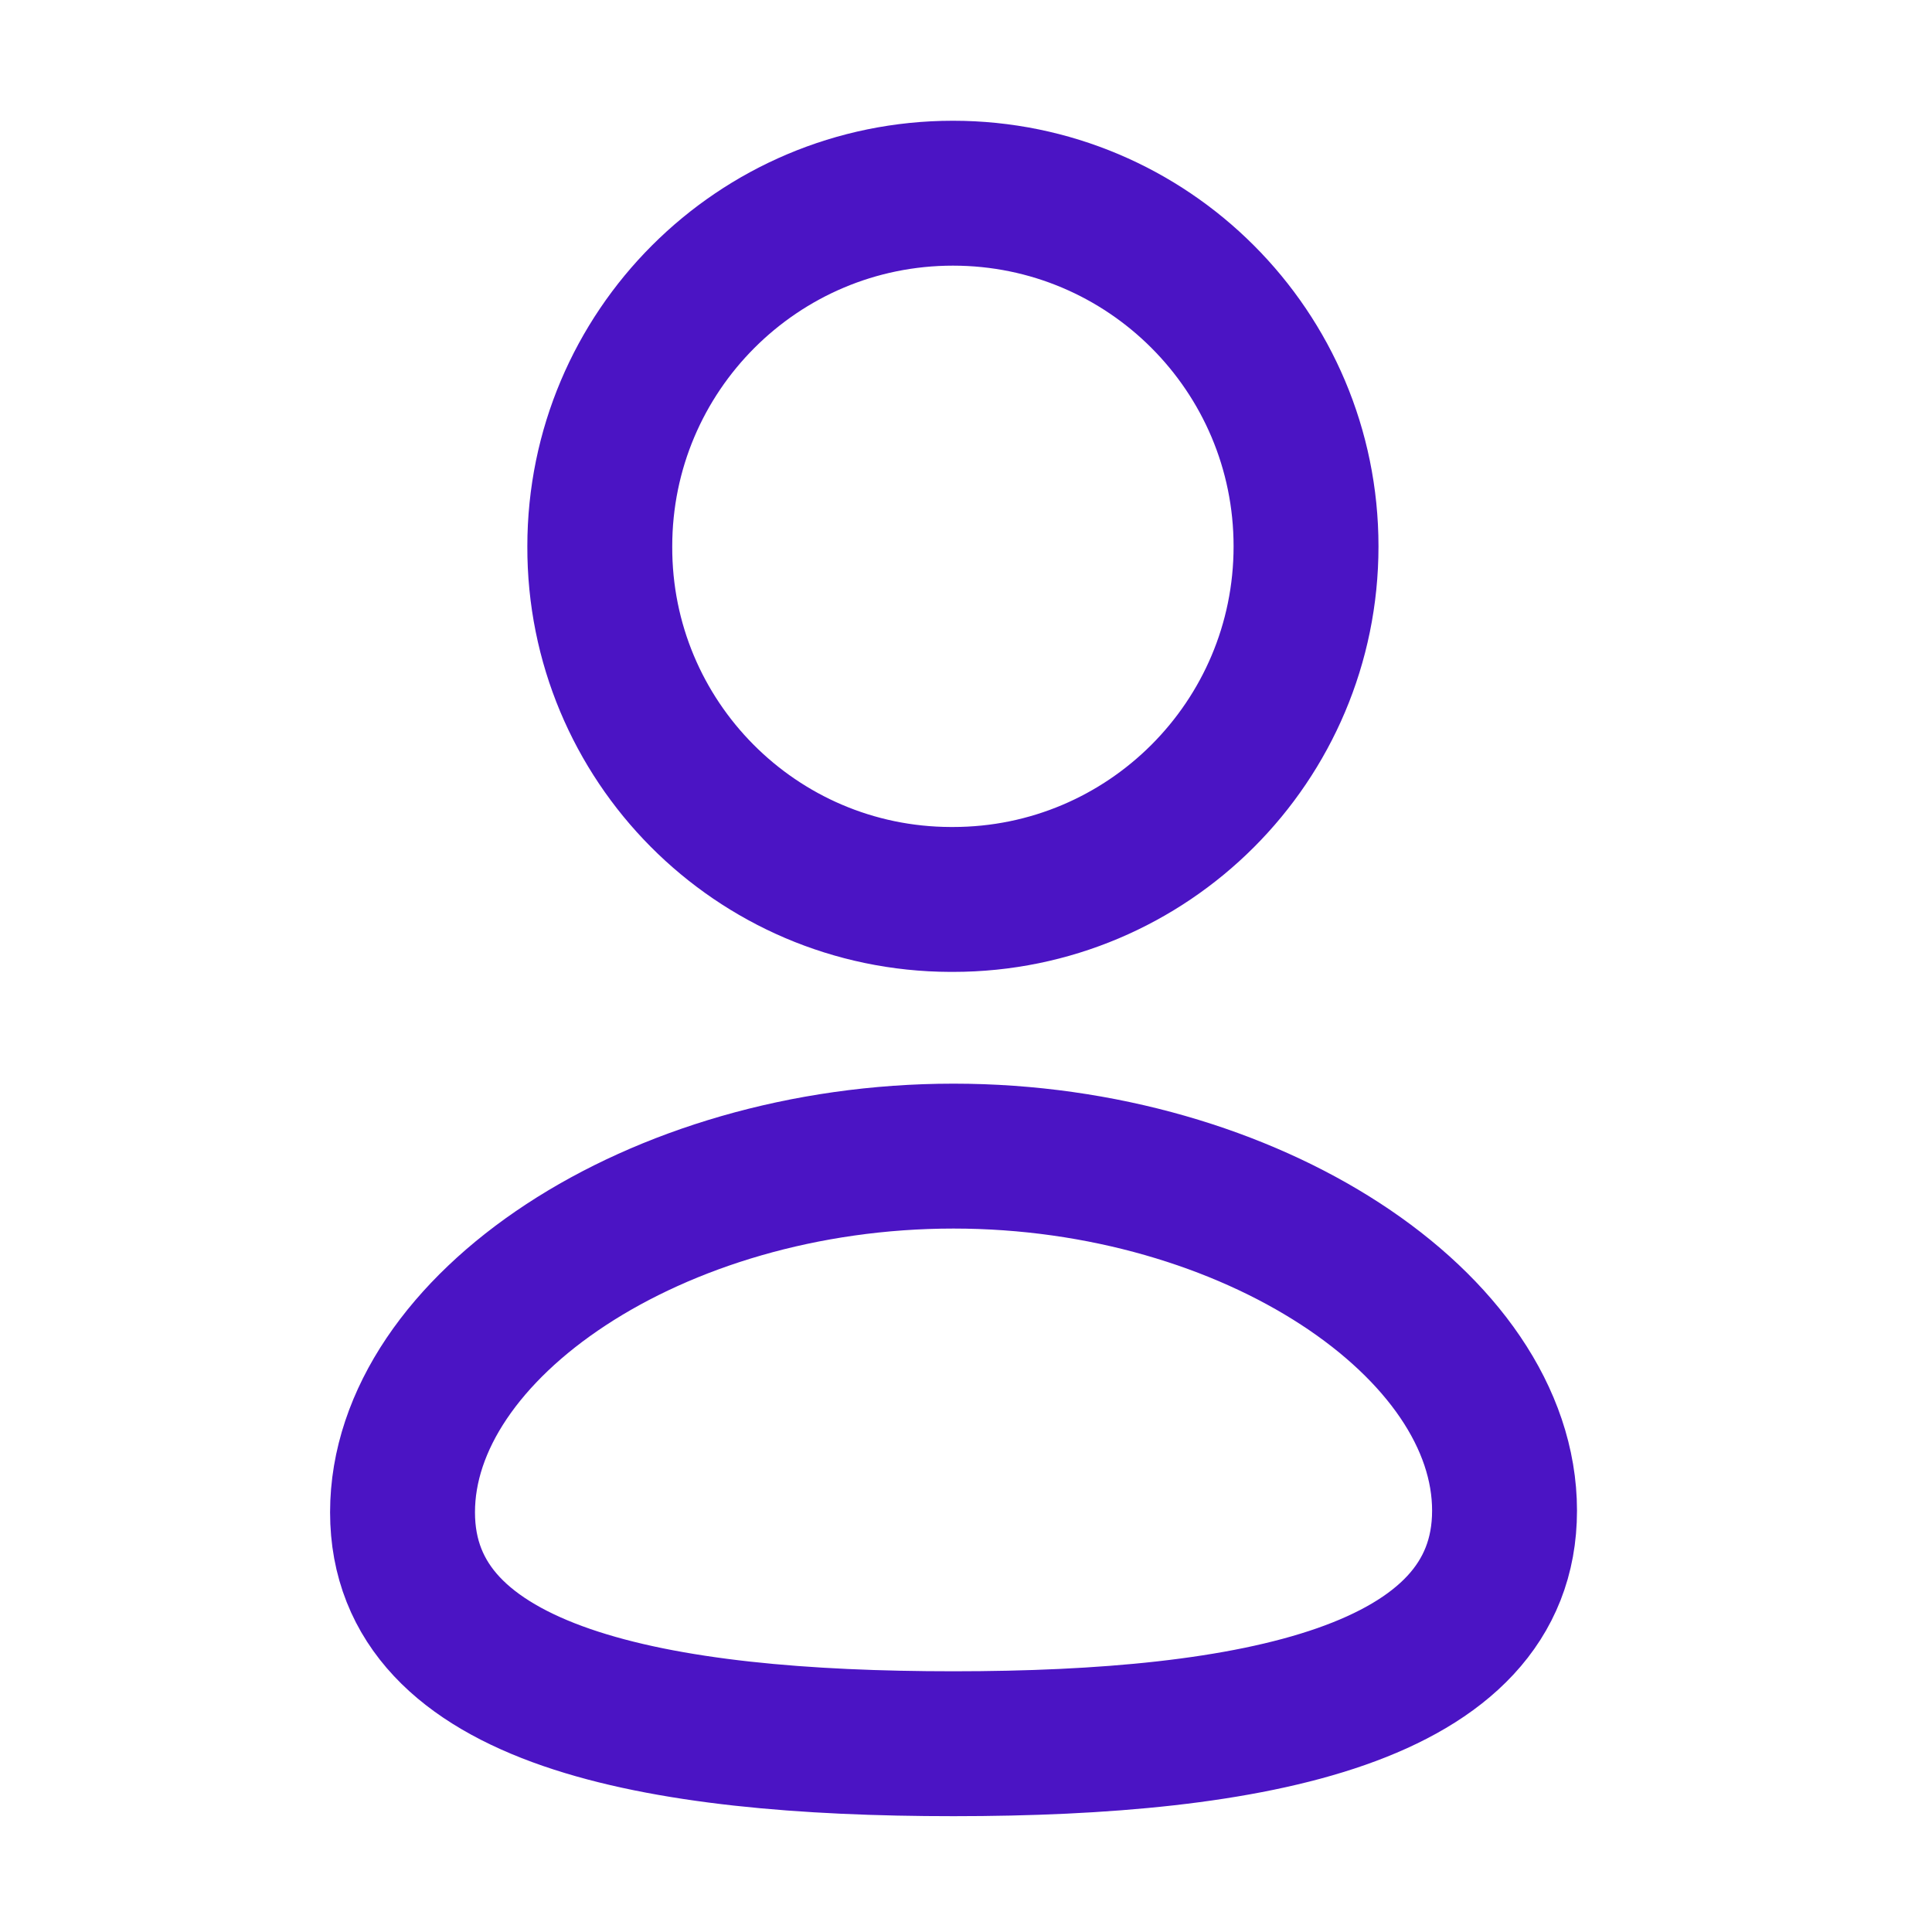
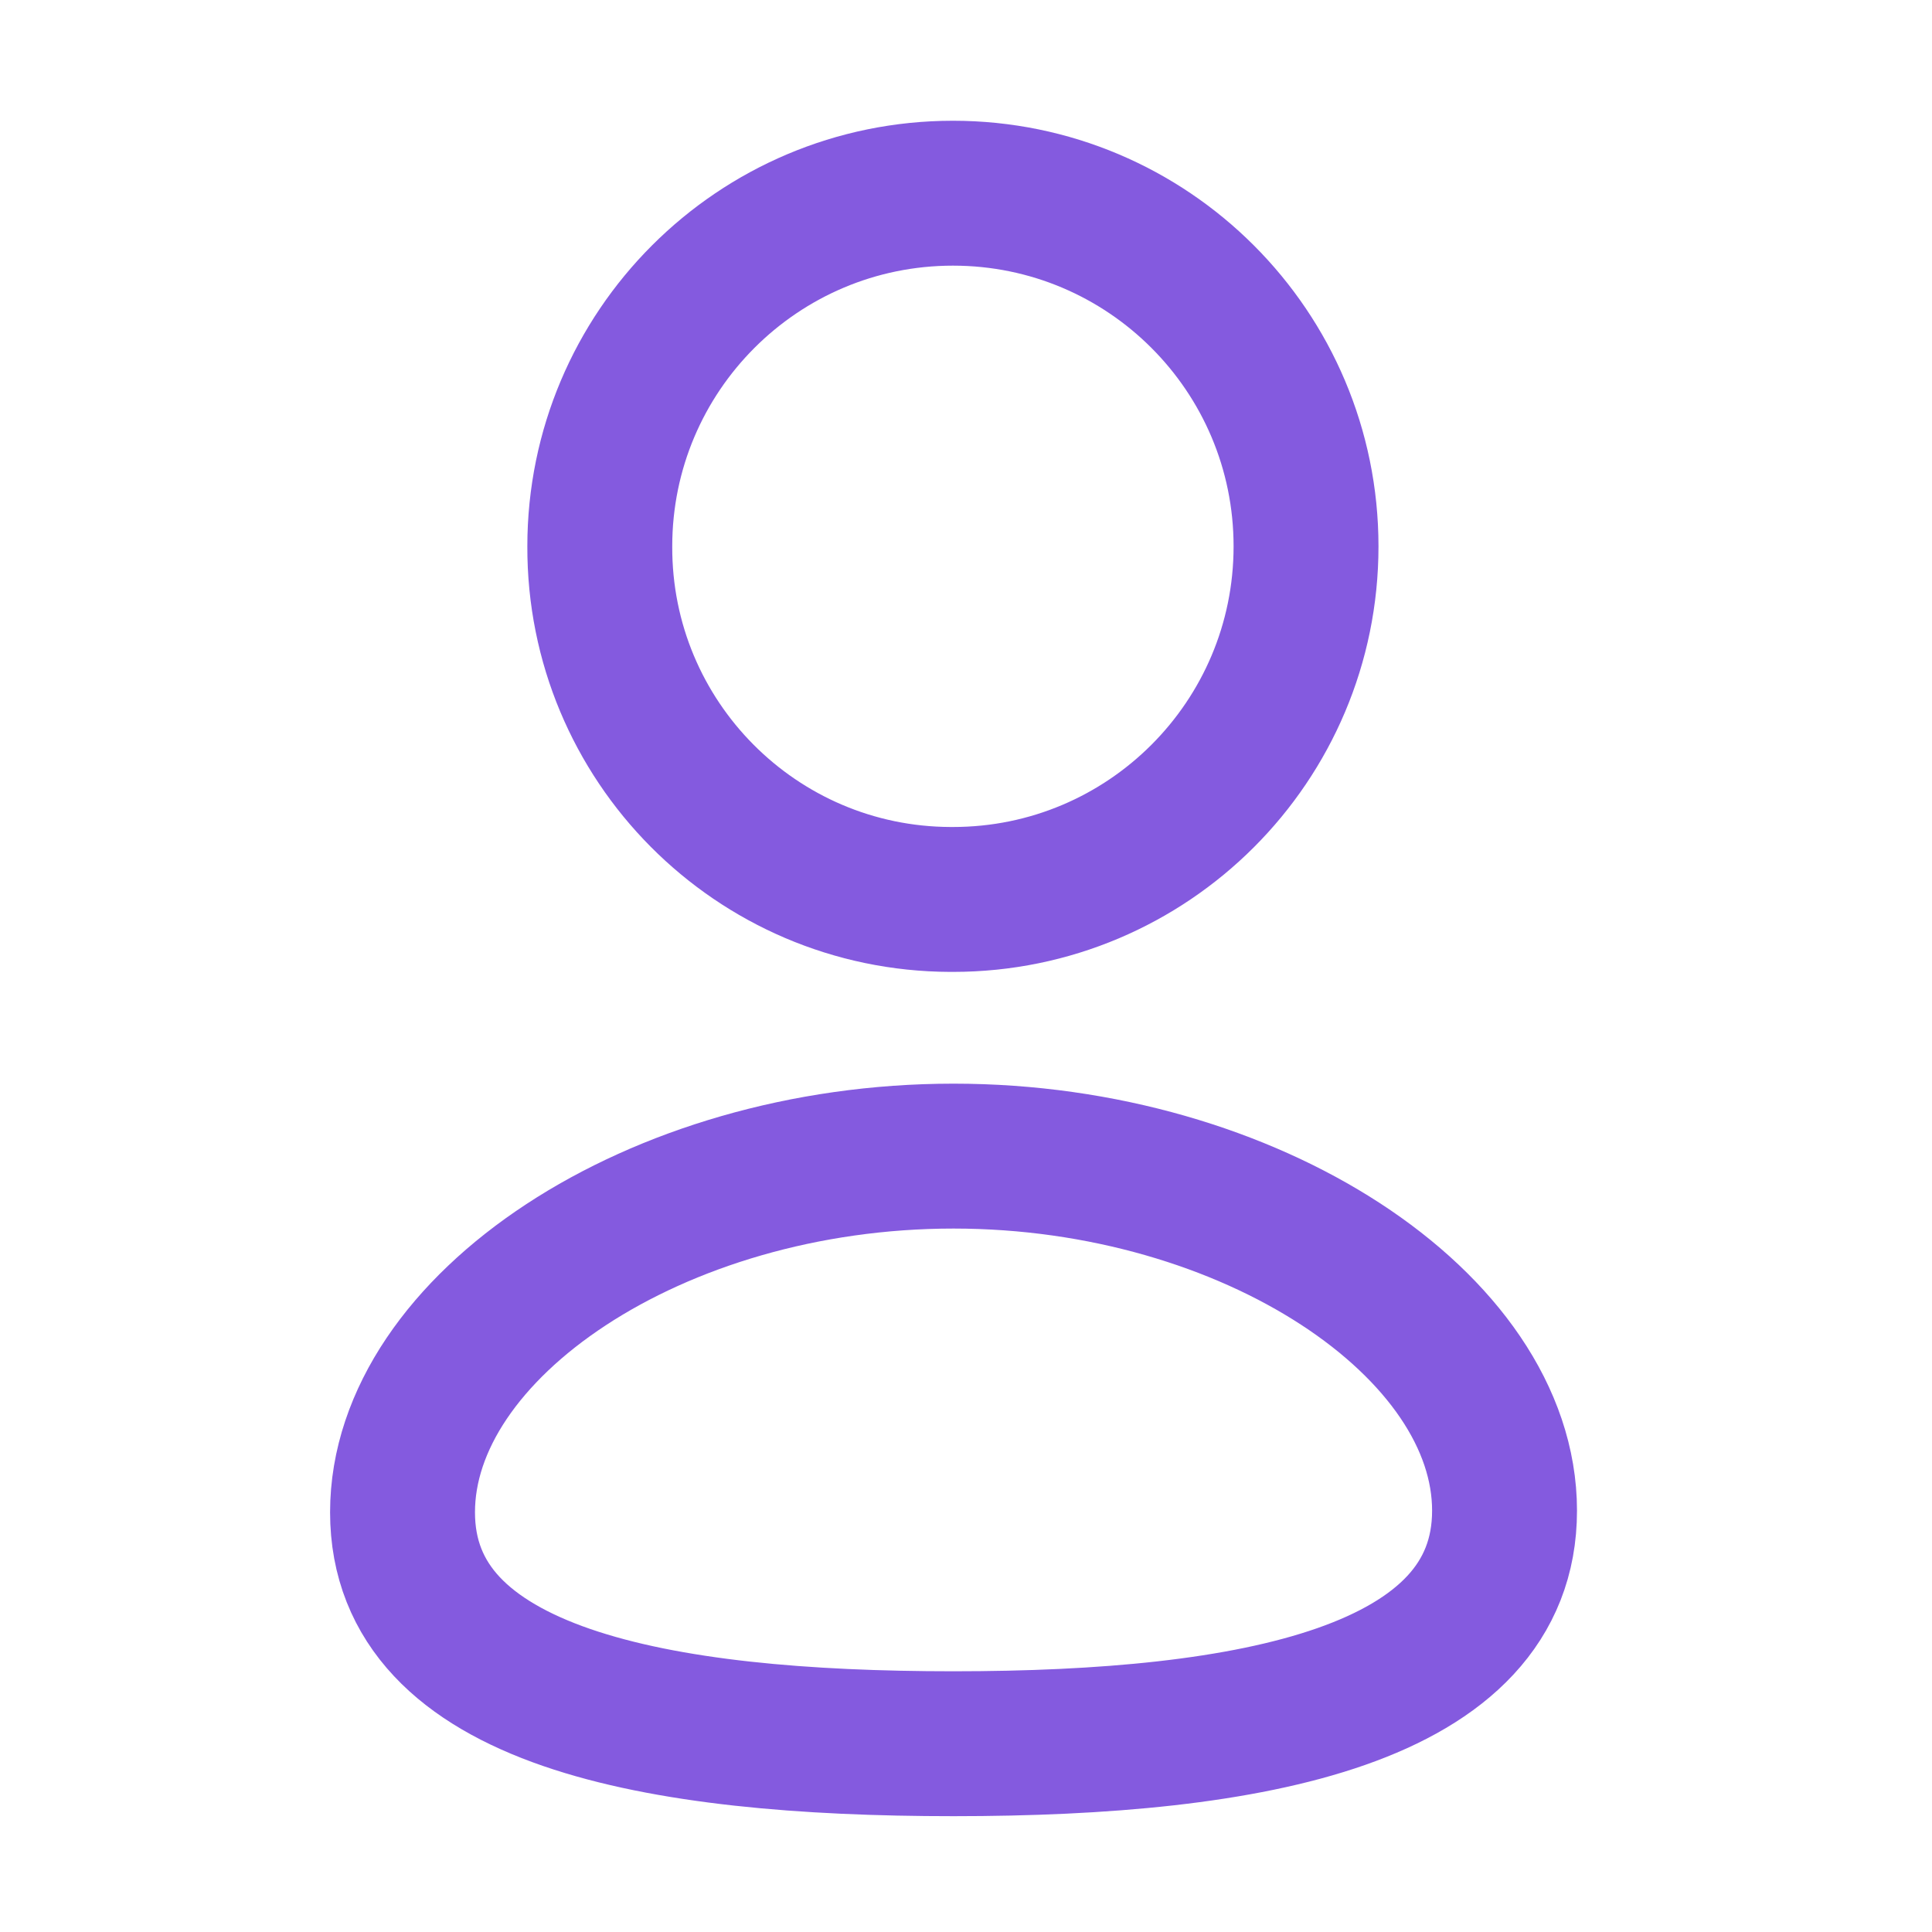
<svg xmlns="http://www.w3.org/2000/svg" width="20" height="20" viewBox="0 0 20 20" fill="none">
-   <path fill-rule="evenodd" clip-rule="evenodd" d="M9.871 18.051C6.794 18.051 4.167 17.572 4.167 15.655C4.167 13.738 6.778 11.968 9.871 11.968C12.947 11.968 15.575 13.721 15.575 15.638C15.575 17.554 12.964 18.051 9.871 18.051Z" stroke="#4b14c4" stroke-width="1.5" stroke-linecap="round" stroke-linejoin="round" />
-   <path fill-rule="evenodd" clip-rule="evenodd" d="M9.865 9.311C11.884 9.311 13.52 7.675 13.52 5.656C13.52 3.637 11.884 2 9.865 2C7.846 2 6.209 3.637 6.209 5.656C6.202 7.668 7.827 9.305 9.839 9.311C9.848 9.311 9.857 9.311 9.865 9.311Z" stroke="#4b14c4" stroke-width="1.5" stroke-linecap="round" stroke-linejoin="round" />
+   <path fill-rule="evenodd" clip-rule="evenodd" d="M9.871 18.051C6.794 18.051 4.167 17.572 4.167 15.655C4.167 13.738 6.778 11.968 9.871 11.968C12.947 11.968 15.575 13.721 15.575 15.638C15.575 17.554 12.964 18.051 9.871 18.051Z" stroke="#845ADF" stroke-width="1.5" stroke-linecap="round" stroke-linejoin="round" />
+   <path fill-rule="evenodd" clip-rule="evenodd" d="M9.865 9.311C11.884 9.311 13.52 7.675 13.52 5.656C13.52 3.637 11.884 2 9.865 2C7.846 2 6.209 3.637 6.209 5.656C6.202 7.668 7.827 9.305 9.839 9.311C9.848 9.311 9.857 9.311 9.865 9.311Z" stroke="#845ADF" stroke-width="1.5" stroke-linecap="round" stroke-linejoin="round" />
</svg>
